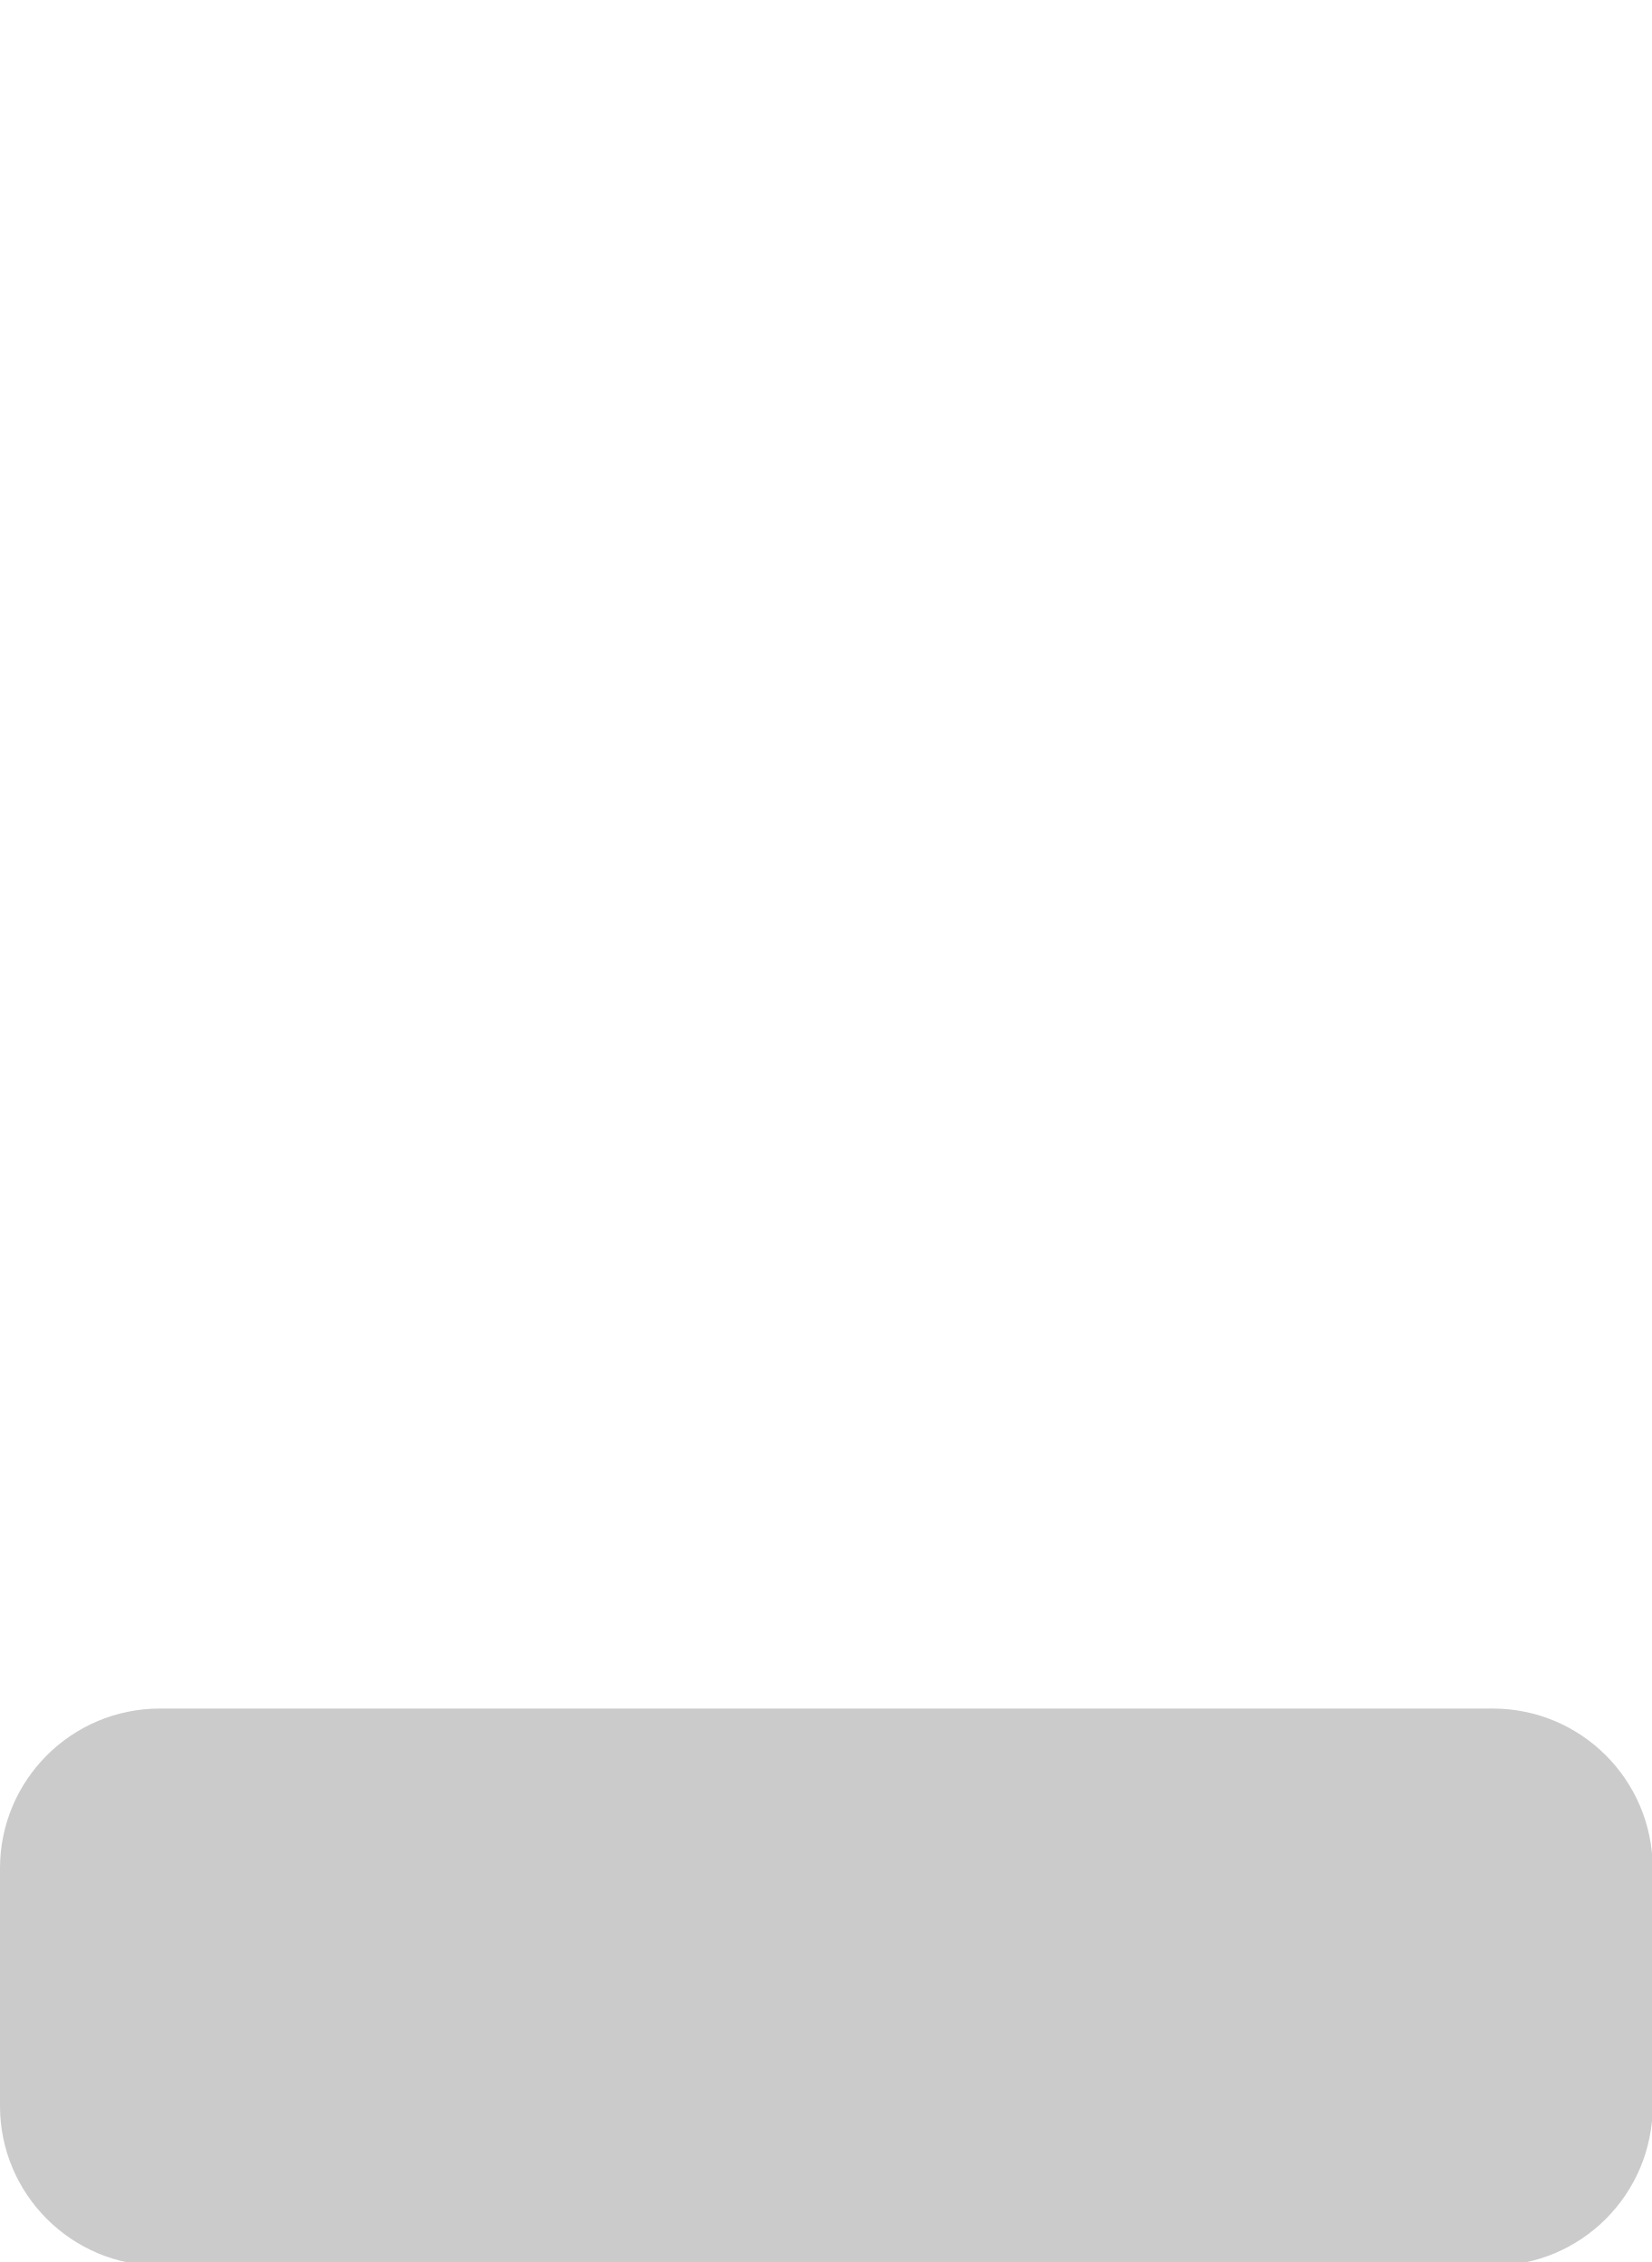
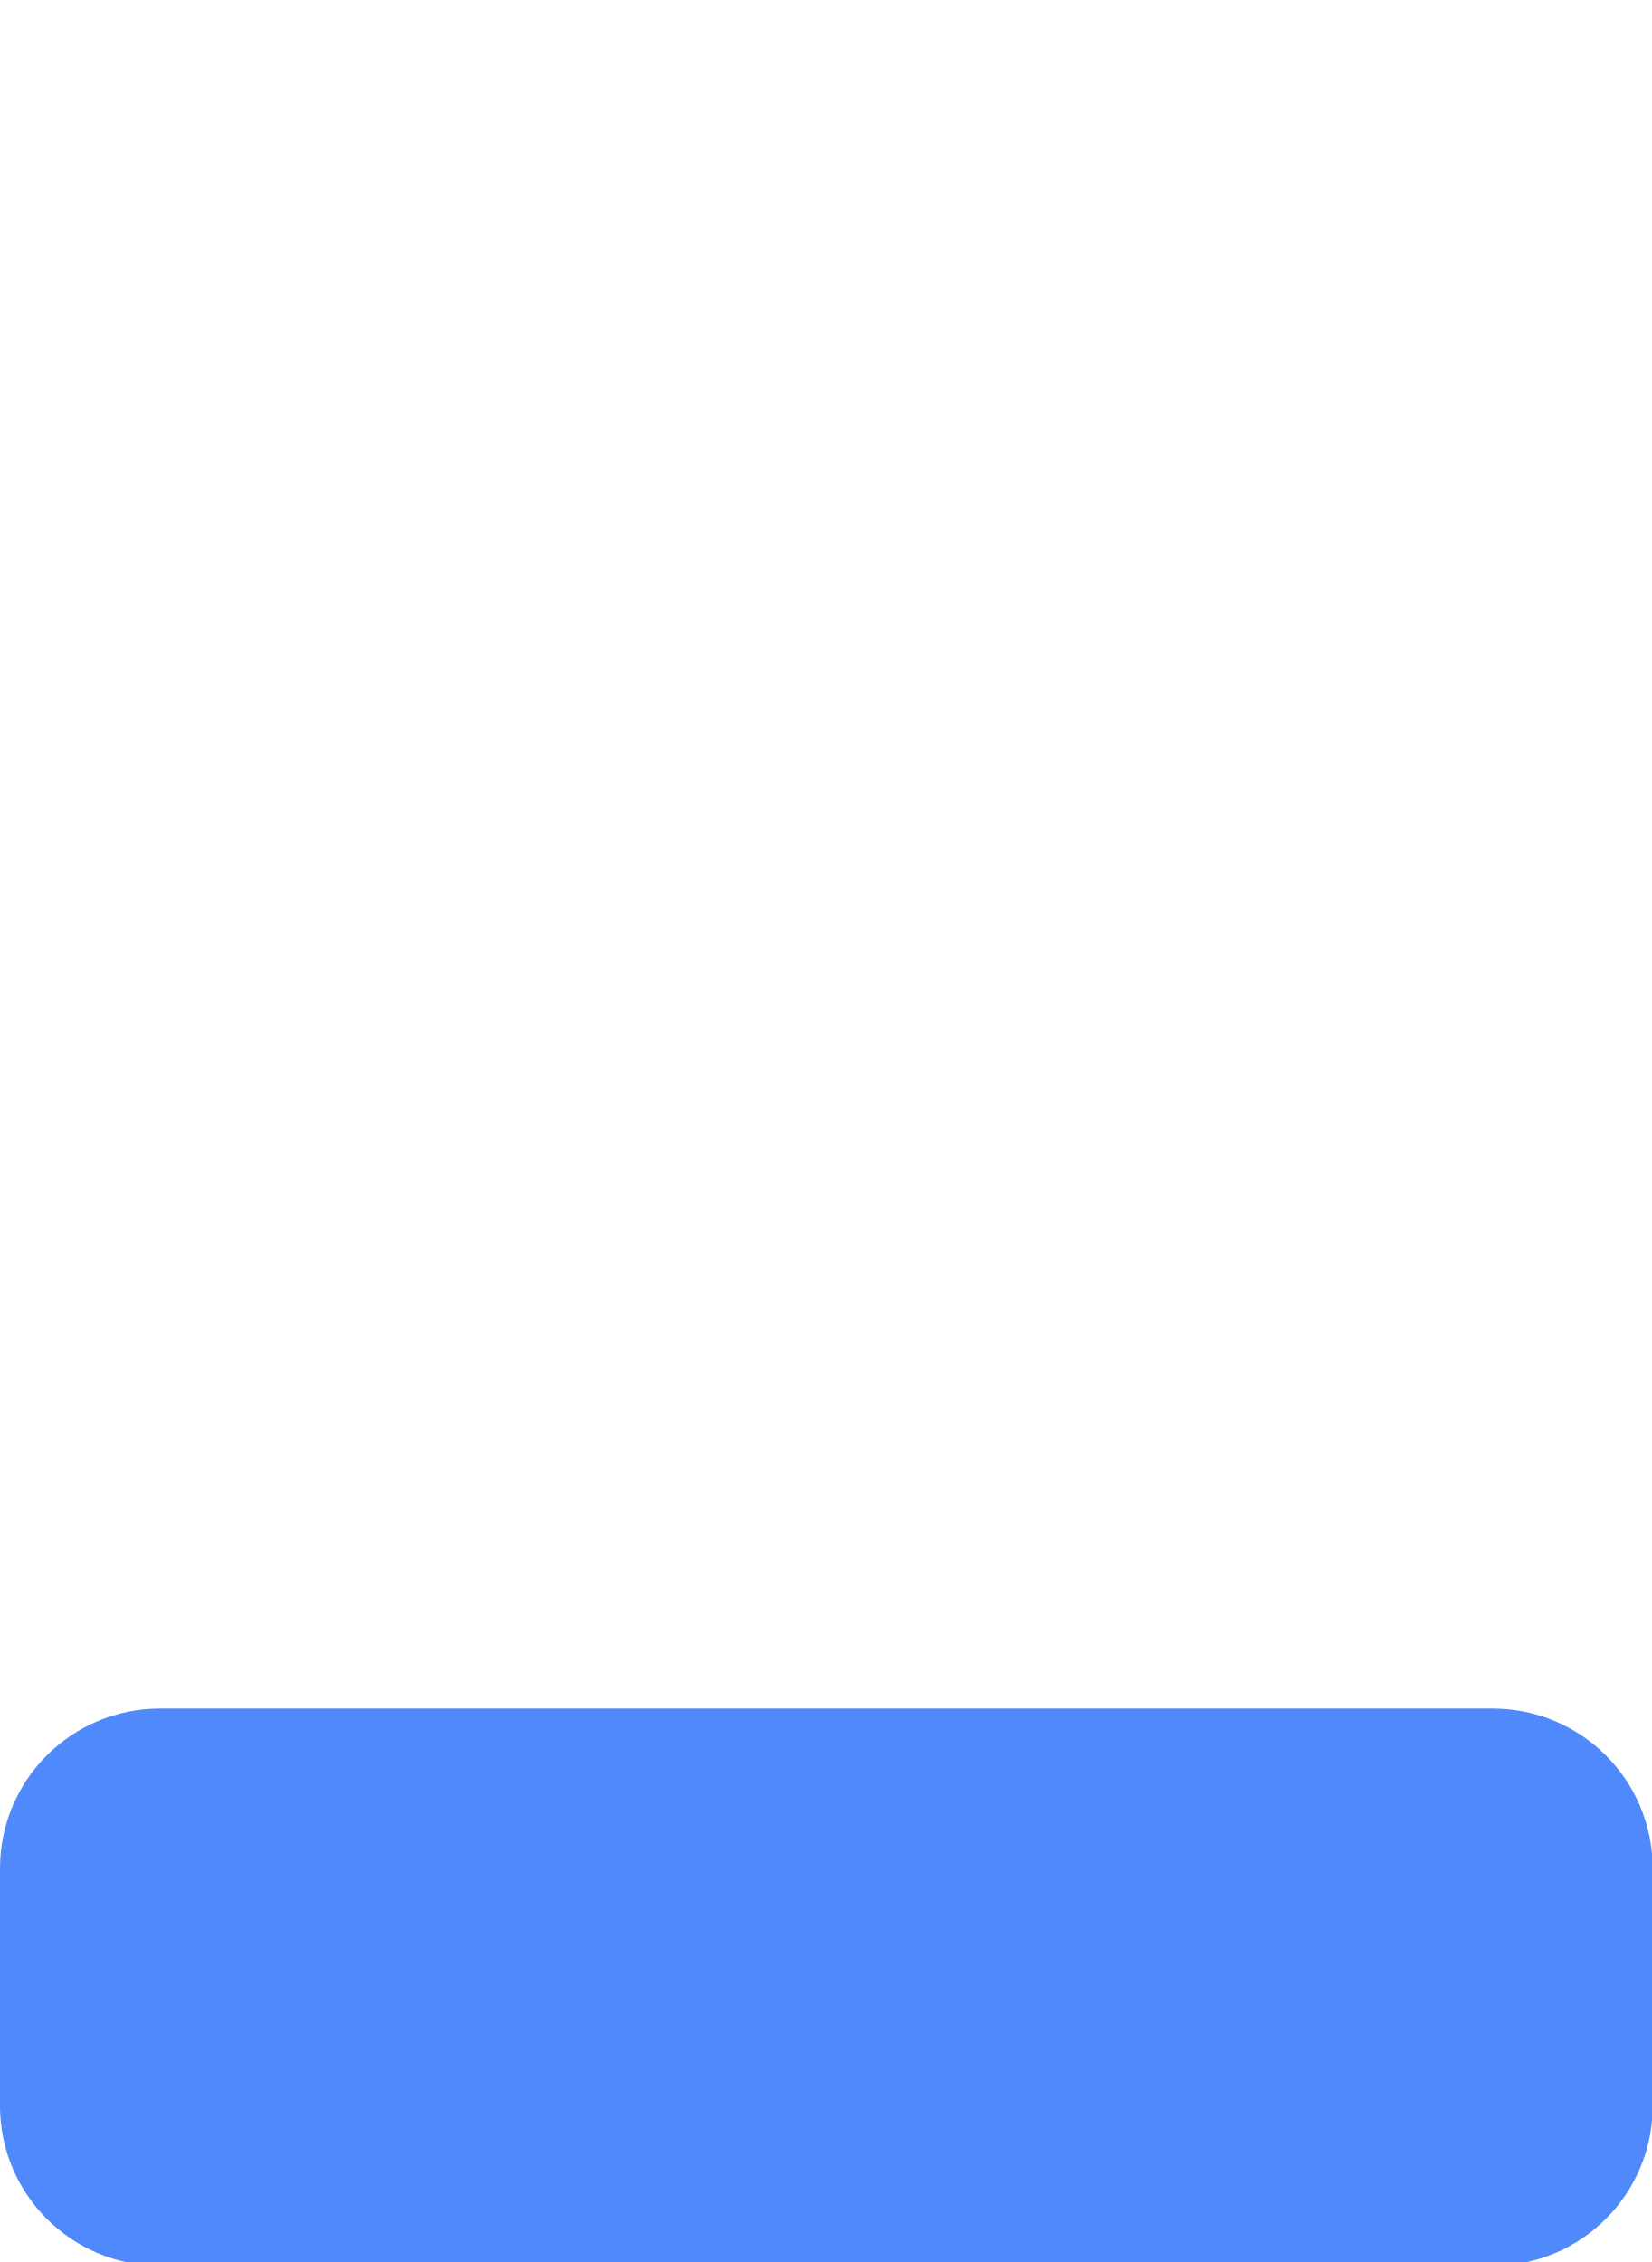
<svg xmlns="http://www.w3.org/2000/svg" id="Layer_1" data-name="Layer 1" width="88.93" height="121.8" viewBox="0 0 88.93 121.8" version="1.1">
  <defs id="defs10273">
    <style id="style10271">
      .cls-1 {
        fill: #e5e5e5;
      }

      .cls-2 {
        fill: #ebebeb;
      }
    </style>
  </defs>
  <g id="LT_Pressed" data-name="LT Pressed" style="display:none">
    <path class="cls-1" d="m 74.75,56.08 v -0.67 a 5.91,5.91 0 0 1 0,0.67 z" id="path10275" />
    <path class="cls-1" d="m 49.72,5.47 c 0.4,-0.32 0.8,-0.62 1.21,-0.9 l 2.32,110 L 0,121.79 C 12.07,5 43,10.76 49.72,5.47 Z" id="path10277" style="fill:#27c9d6;fill-opacity:1" />
    <path class="cls-2" d="m 76.74,0.14 c 10.83,0.41 12.07,11.44 12.19,15.19 v 1.23 a 819.52,819.52 0 0 0 0,93.09 C 79,111.94 50.39,115 50.39,115 c 0,0 0,-20.91 -0.68,-50.6 C 48.9,26.9 50.93,4.62 50.93,4.62 57.34,0.09 64.49,-0.31 76.74,0.14 Z" id="path10279" style="fill:#53d5e1;fill-opacity:1" />
  </g>
-   <rect style="fill:#cbcbcb;fill-opacity:1;stroke:#cbcbcb;stroke-width:2.281;stroke-dasharray:none;stroke-opacity:1" id="rect52064-2-2" width="86.719" height="27.719" x="1.14" y="93.14" ry="7.466" />
+   <rect style="fill:#5089fc;fill-opacity:1;stroke:#5089fc;stroke-width:2.281;stroke-dasharray:none;stroke-opacity:1" id="rect52064-2-2" width="86.719" height="27.719" x="1.14" y="93.14" ry="7.466" />
</svg>
